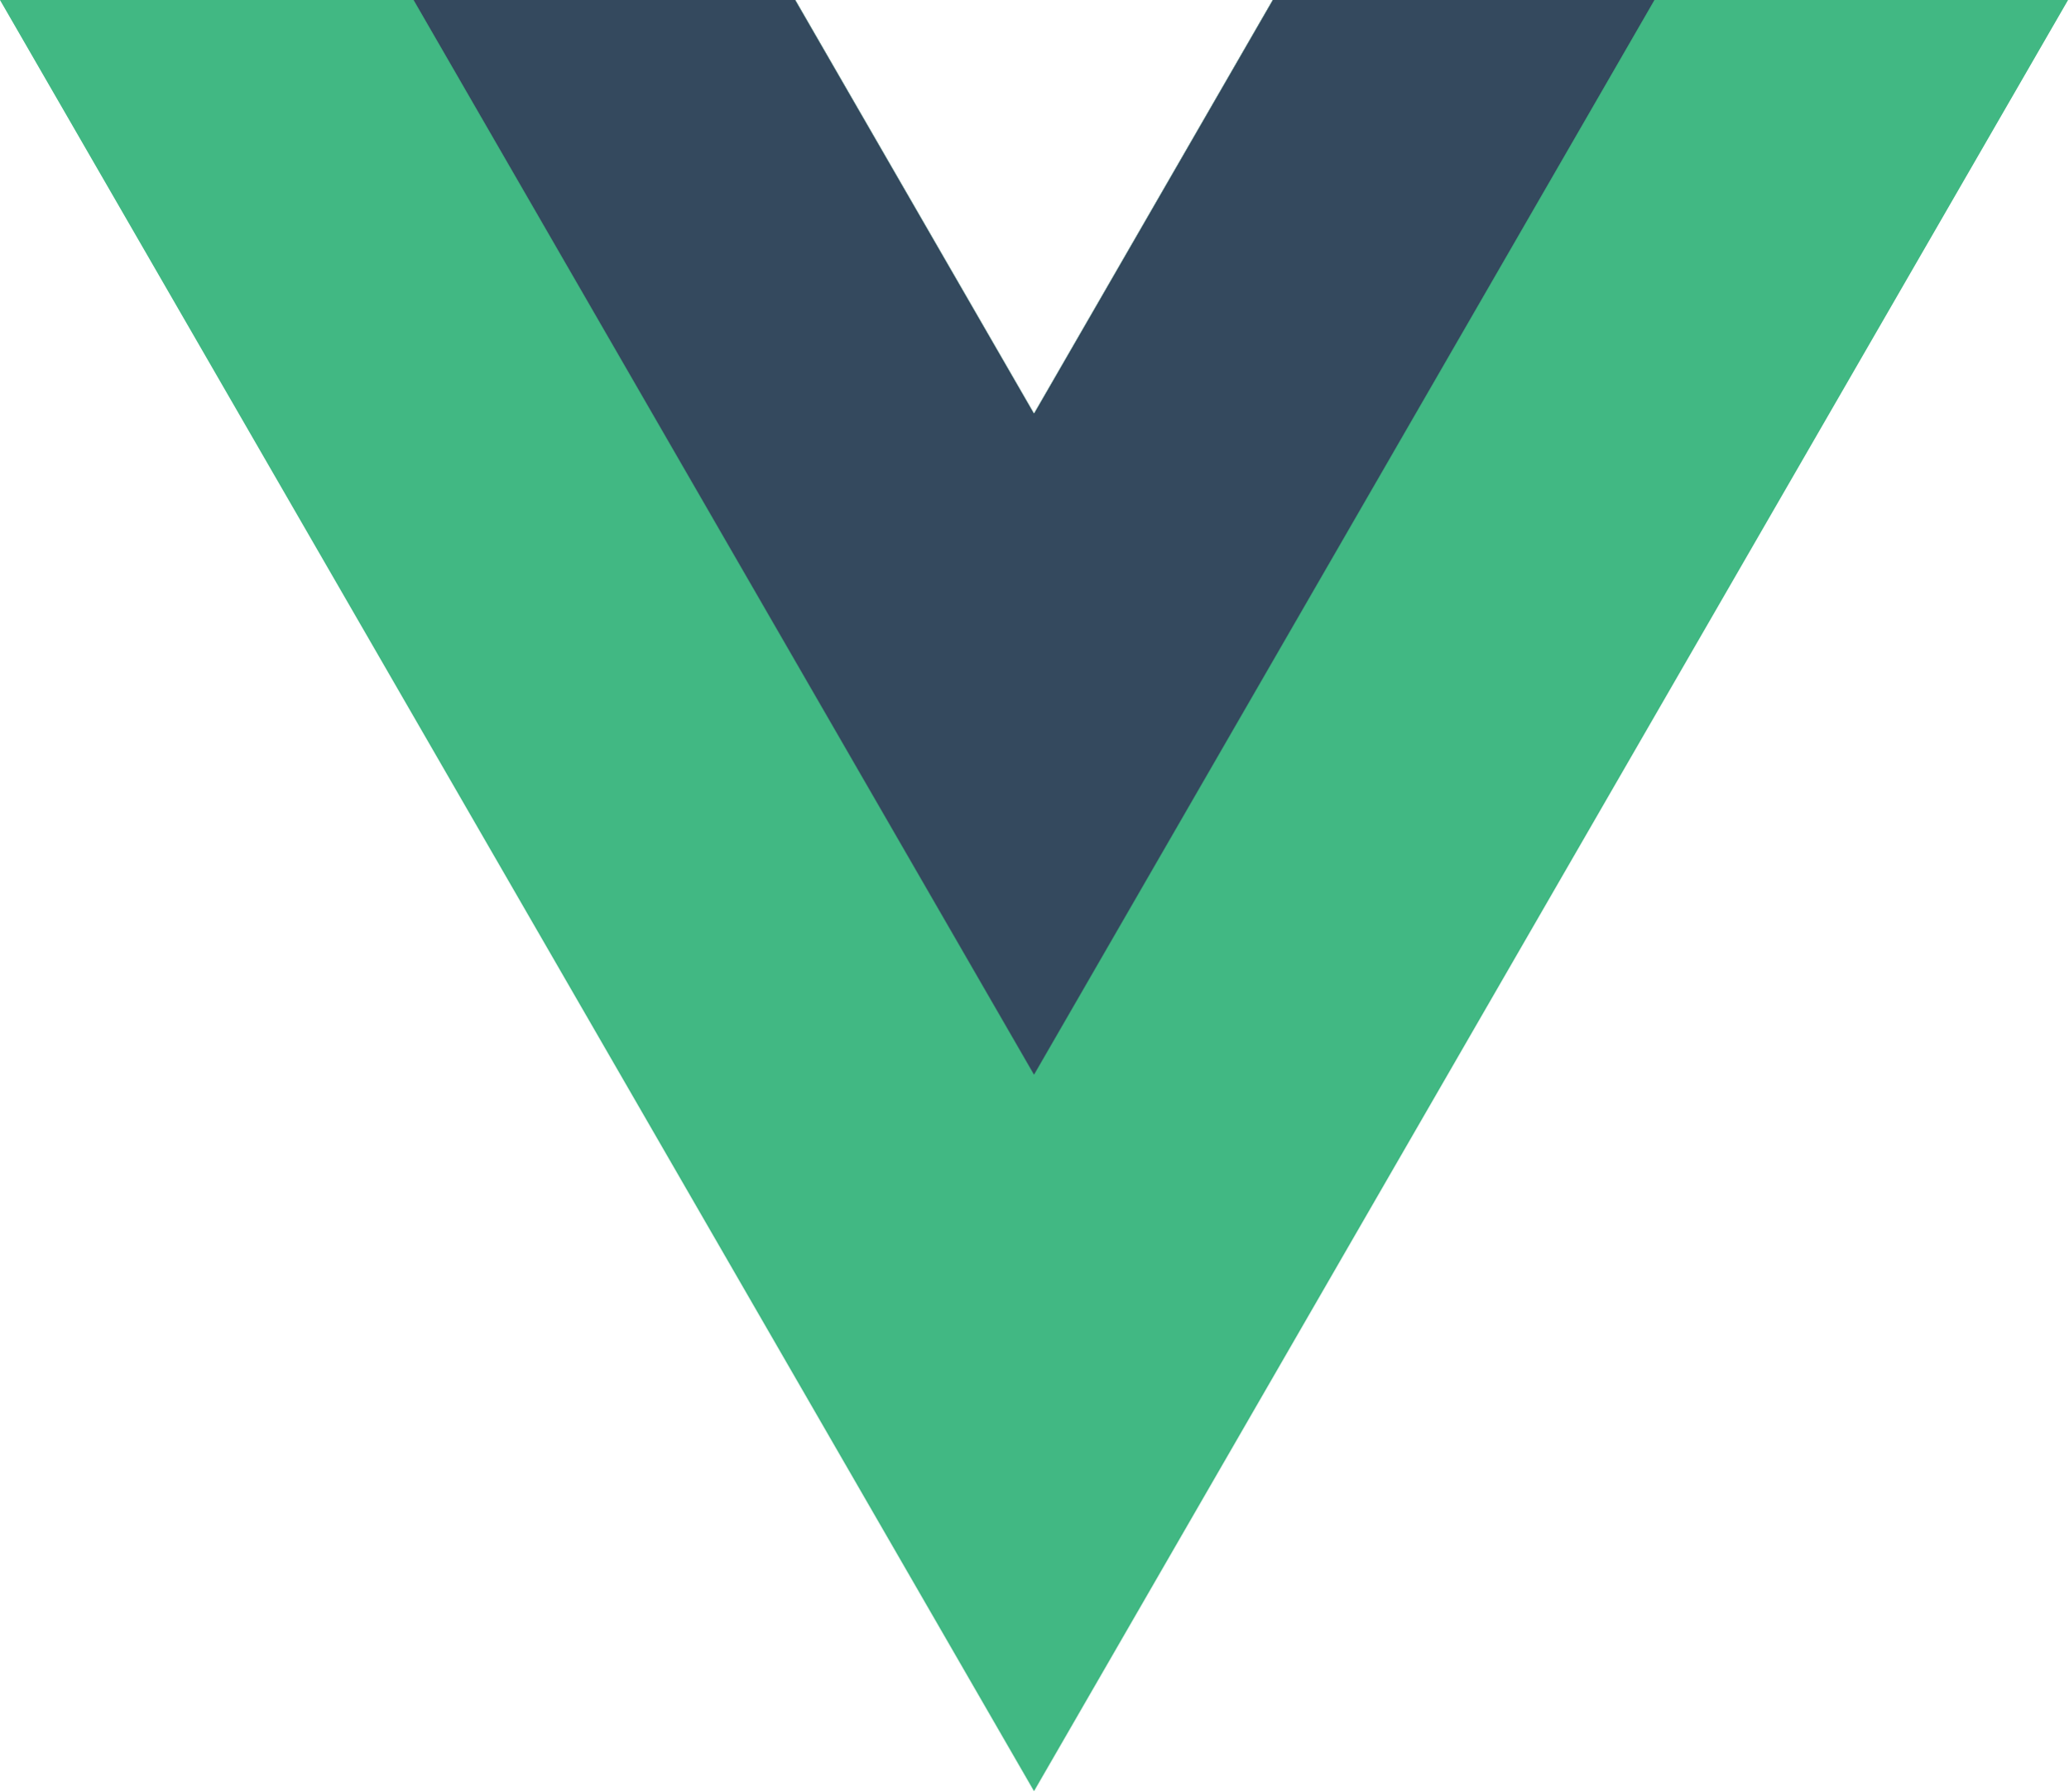
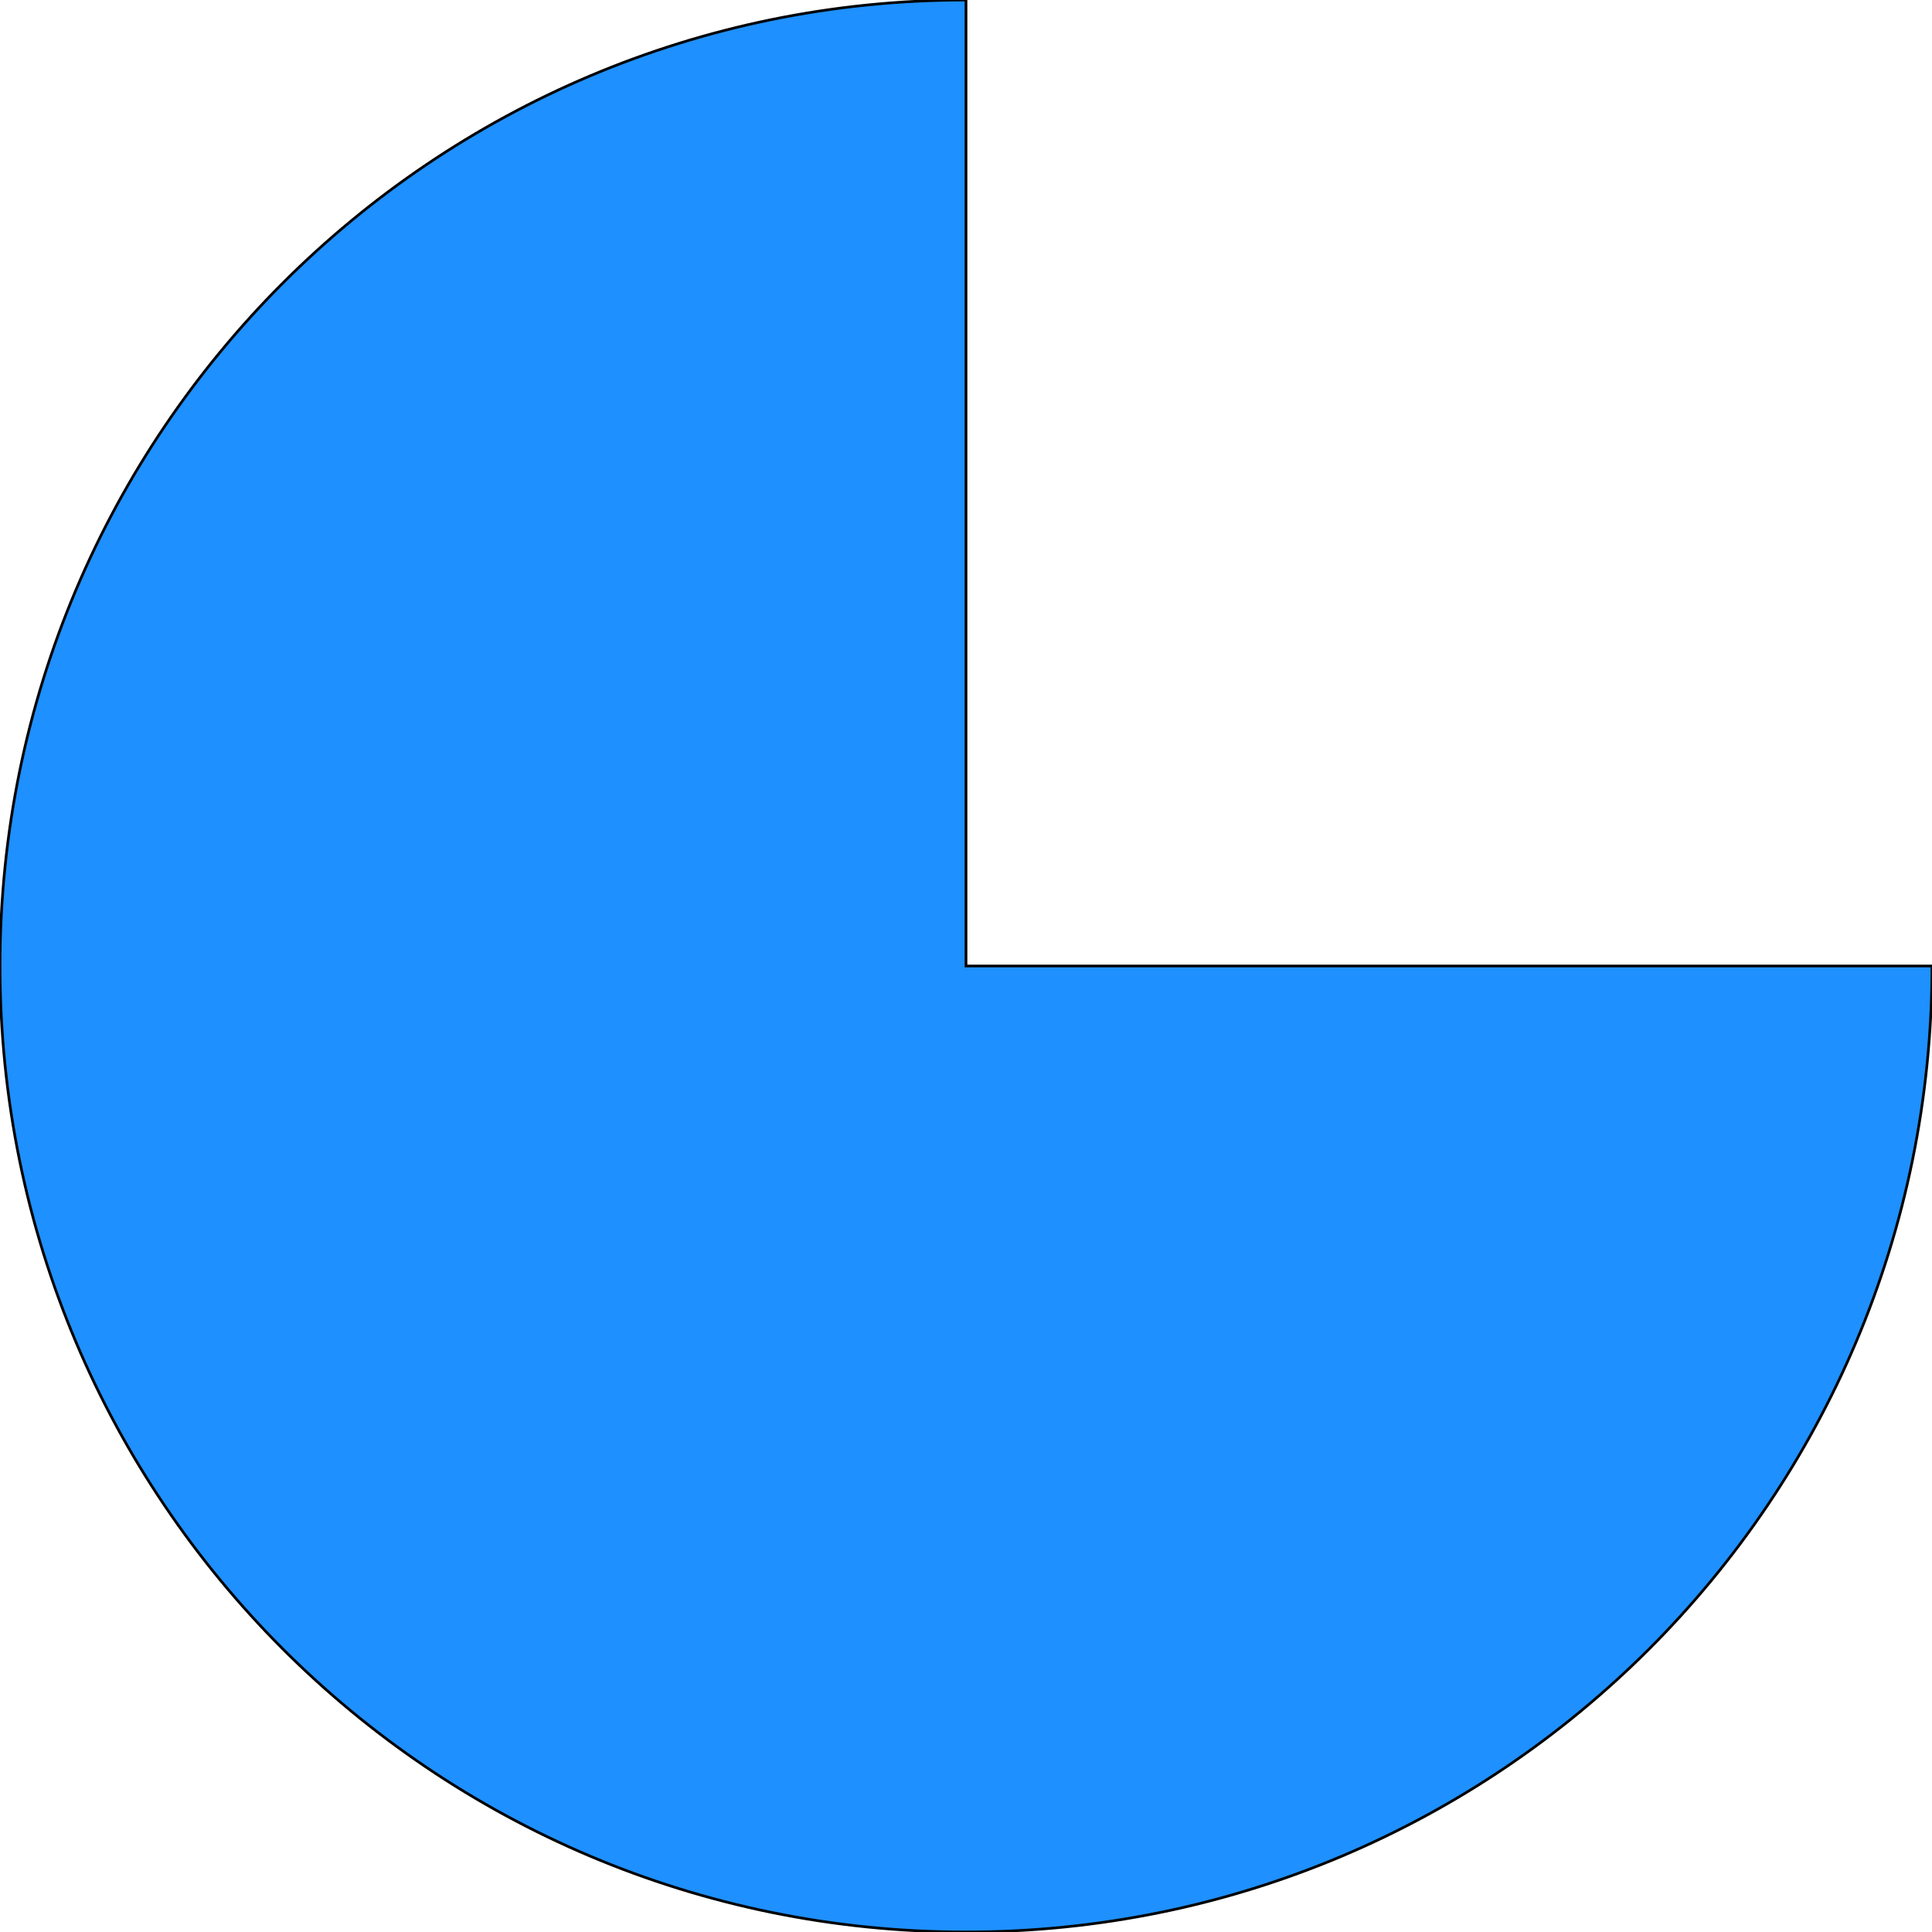
- <svg xmlns="http://www.w3.org/2000/svg" viewBox="0 0 261.76 226.69">
-   <path d="M161.096.001l-30.225 52.351L100.647.001H-.005l130.877 226.688L261.749.001z" fill="#41b883" />
-   <path d="M161.096.001l-30.225 52.351L100.647.001H52.346l78.526 136.01L209.398.001z" fill="#34495e" />
+ <svg xmlns="http://www.w3.org/2000/svg" xmlns:ns1="https://boxy-svg.com" viewBox="0 0 500 500" fill="currentColor">
+   <path style="fill: rgb(30, 144, 255); stroke: rgb(0, 0, 0);" transform="matrix(0.696379, 0, 0, 0.696379, -42.4791, -42.47912)" d="M 779 420 A 359 359 0 1 1 420 61 L 420 420 Z" ns1:shape="pie 420 420 0 359 90 360 1@22eb5962" />
</svg>
